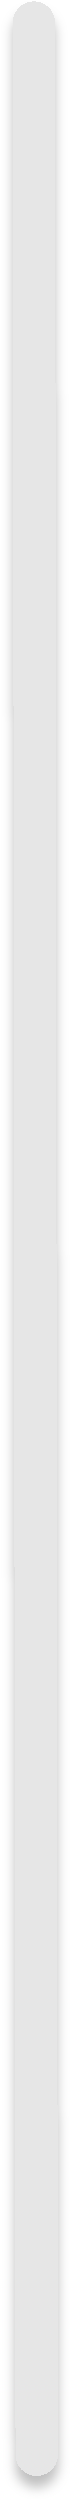
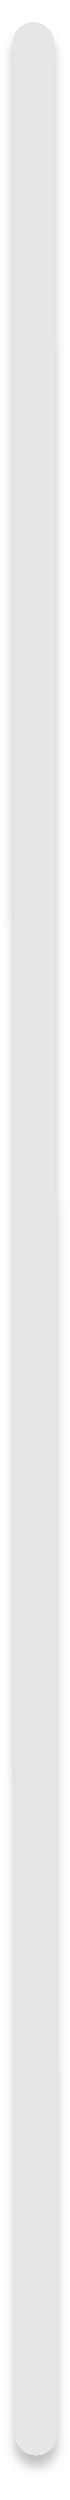
- <svg xmlns="http://www.w3.org/2000/svg" width="25" height="885" viewBox="0 0 25 885" fill="none">
+ <svg xmlns="http://www.w3.org/2000/svg" width="25" height="900" viewBox="0 0 25 885" fill="none">
  <g filter="url(#filter0_d_1046_1167)">
    <path d="M12 8L13 869" stroke="#999999" stroke-opacity="0.24" stroke-width="15" stroke-linecap="round" shape-rendering="crispEdges" />
  </g>
  <defs>
-     <filter id="filter0_d_1046_1167" x="0.5" y="0.5" width="24" height="884" filterUnits="userSpaceOnUse" color-interpolation-filters="sRGB">
+     <filter id="filter0_d_1046_1167" x="0.5" y="0.5" width="24" height="900" filterUnits="userSpaceOnUse" color-interpolation-filters="sRGB">
      <feFlood flood-opacity="0" result="BackgroundImageFix" />
      <feColorMatrix in="SourceAlpha" type="matrix" values="0 0 0 0 0 0 0 0 0 0 0 0 0 0 0 0 0 0 127 0" result="hardAlpha" />
      <feOffset dy="4" />
      <feGaussianBlur stdDeviation="2" />
      <feComposite in2="hardAlpha" operator="out" />
      <feColorMatrix type="matrix" values="0 0 0 0 0 0 0 0 0 0 0 0 0 0 0 0 0 0 0.25 0" />
      <feBlend mode="normal" in2="BackgroundImageFix" result="effect1_dropShadow_1046_1167" />
      <feBlend mode="normal" in="SourceGraphic" in2="effect1_dropShadow_1046_1167" result="shape" />
    </filter>
  </defs>
</svg>
